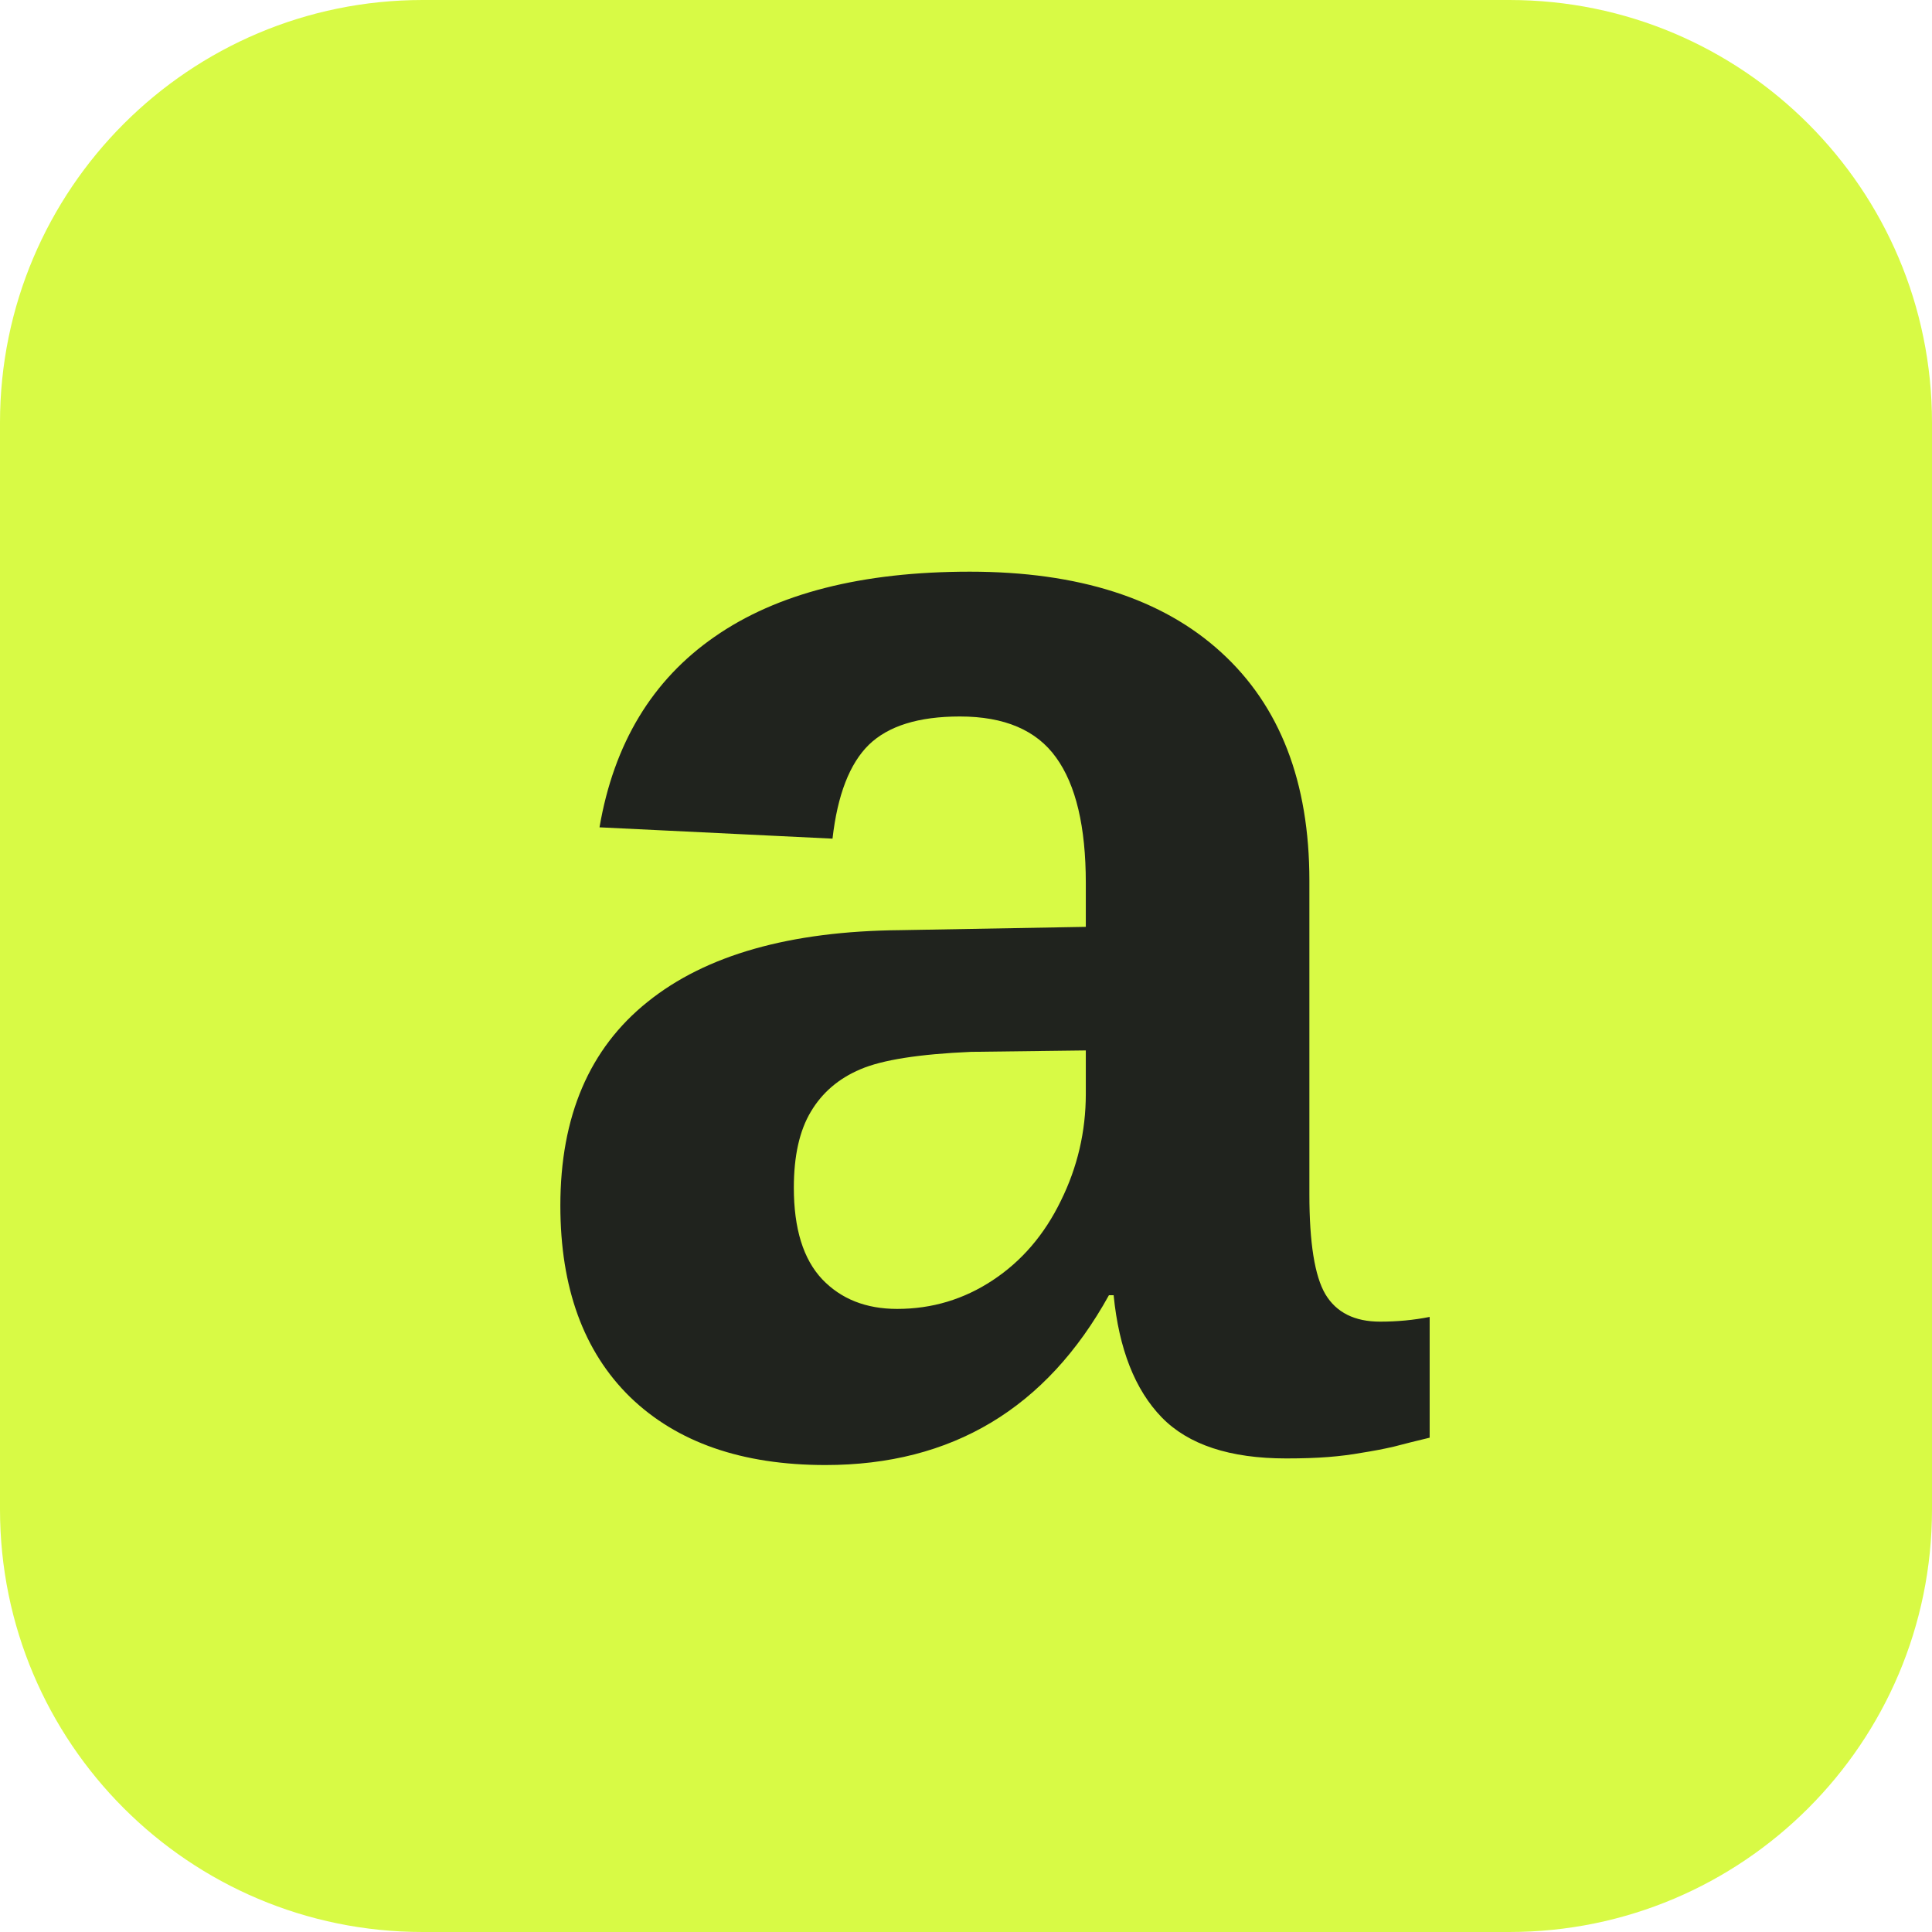
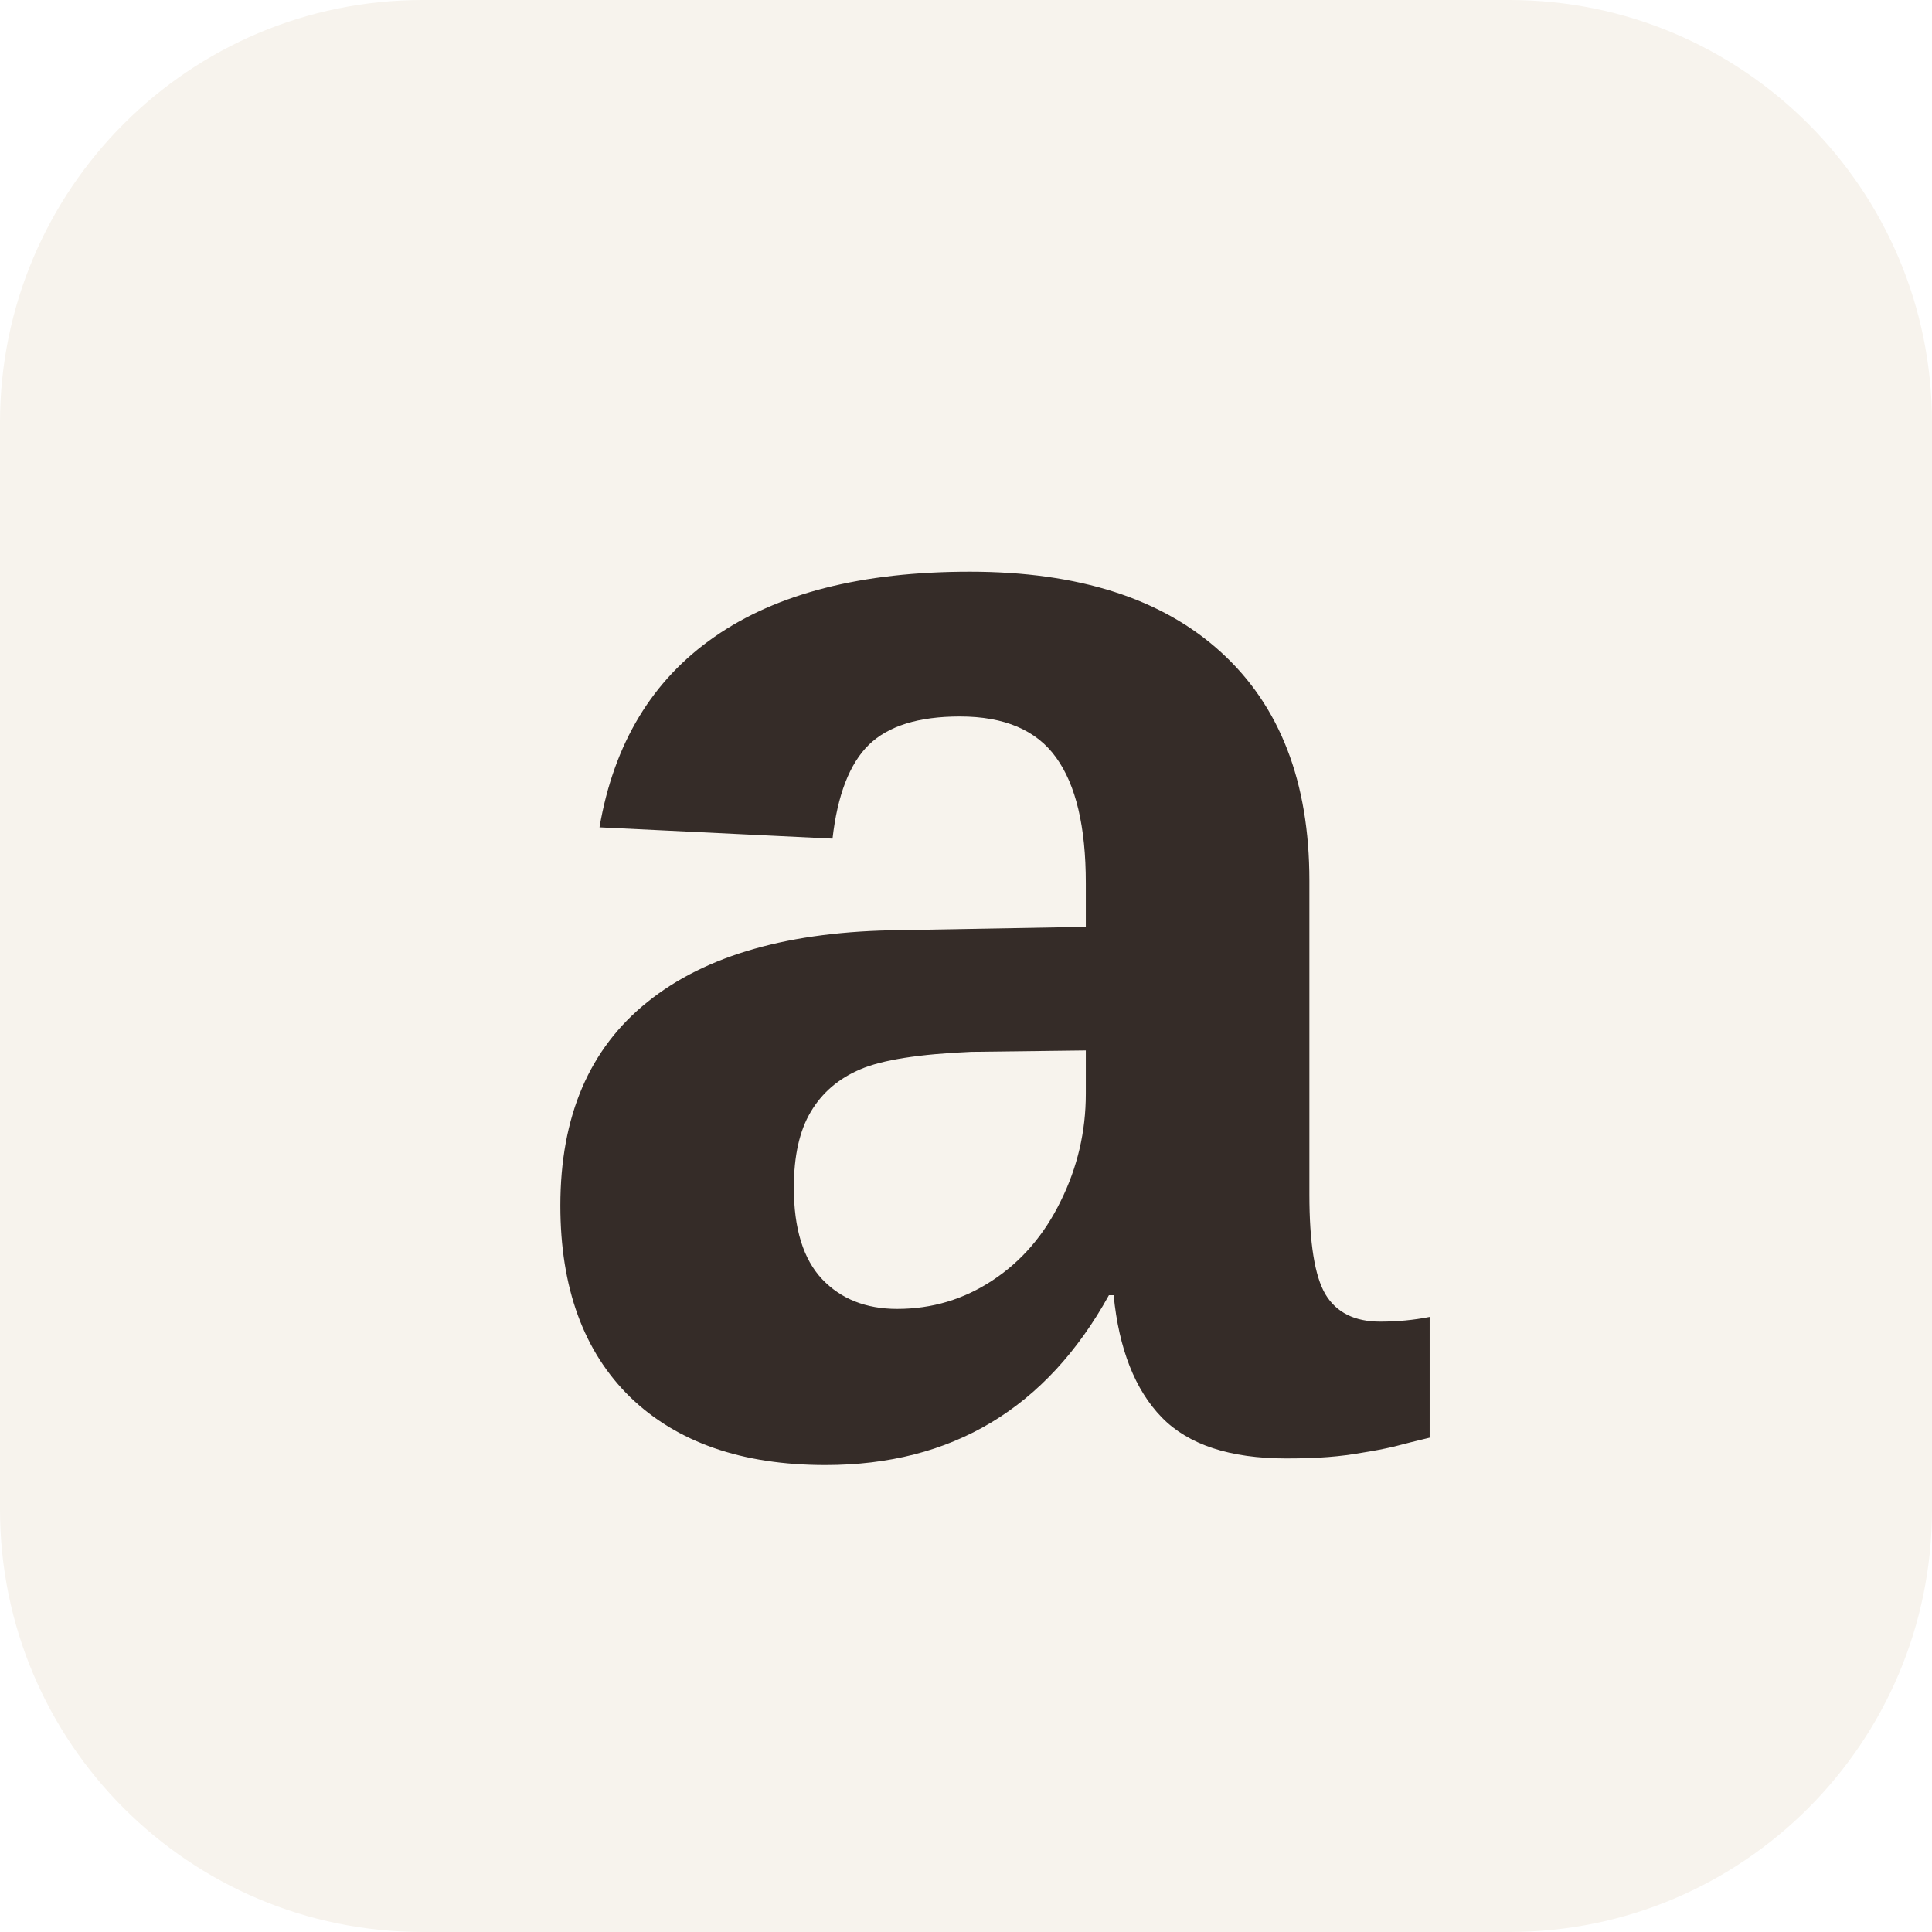
<svg xmlns="http://www.w3.org/2000/svg" viewBox="0 0 64 64">
-   <rect width="64" height="64" rx="14" fill="#d8fa45" />
-   <text x="32" y="48" font-family="Arial,sans-serif" font-weight="900" font-size="54" text-anchor="middle" fill="#20231e">a</text>
+   <rect width="64" height="64" rx="14" fill="#F7F3ED" />
+   <text x="32" y="48" font-family="Arial,sans-serif" font-weight="900" font-size="54" text-anchor="middle" fill="#352C28">a</text>
</svg>
